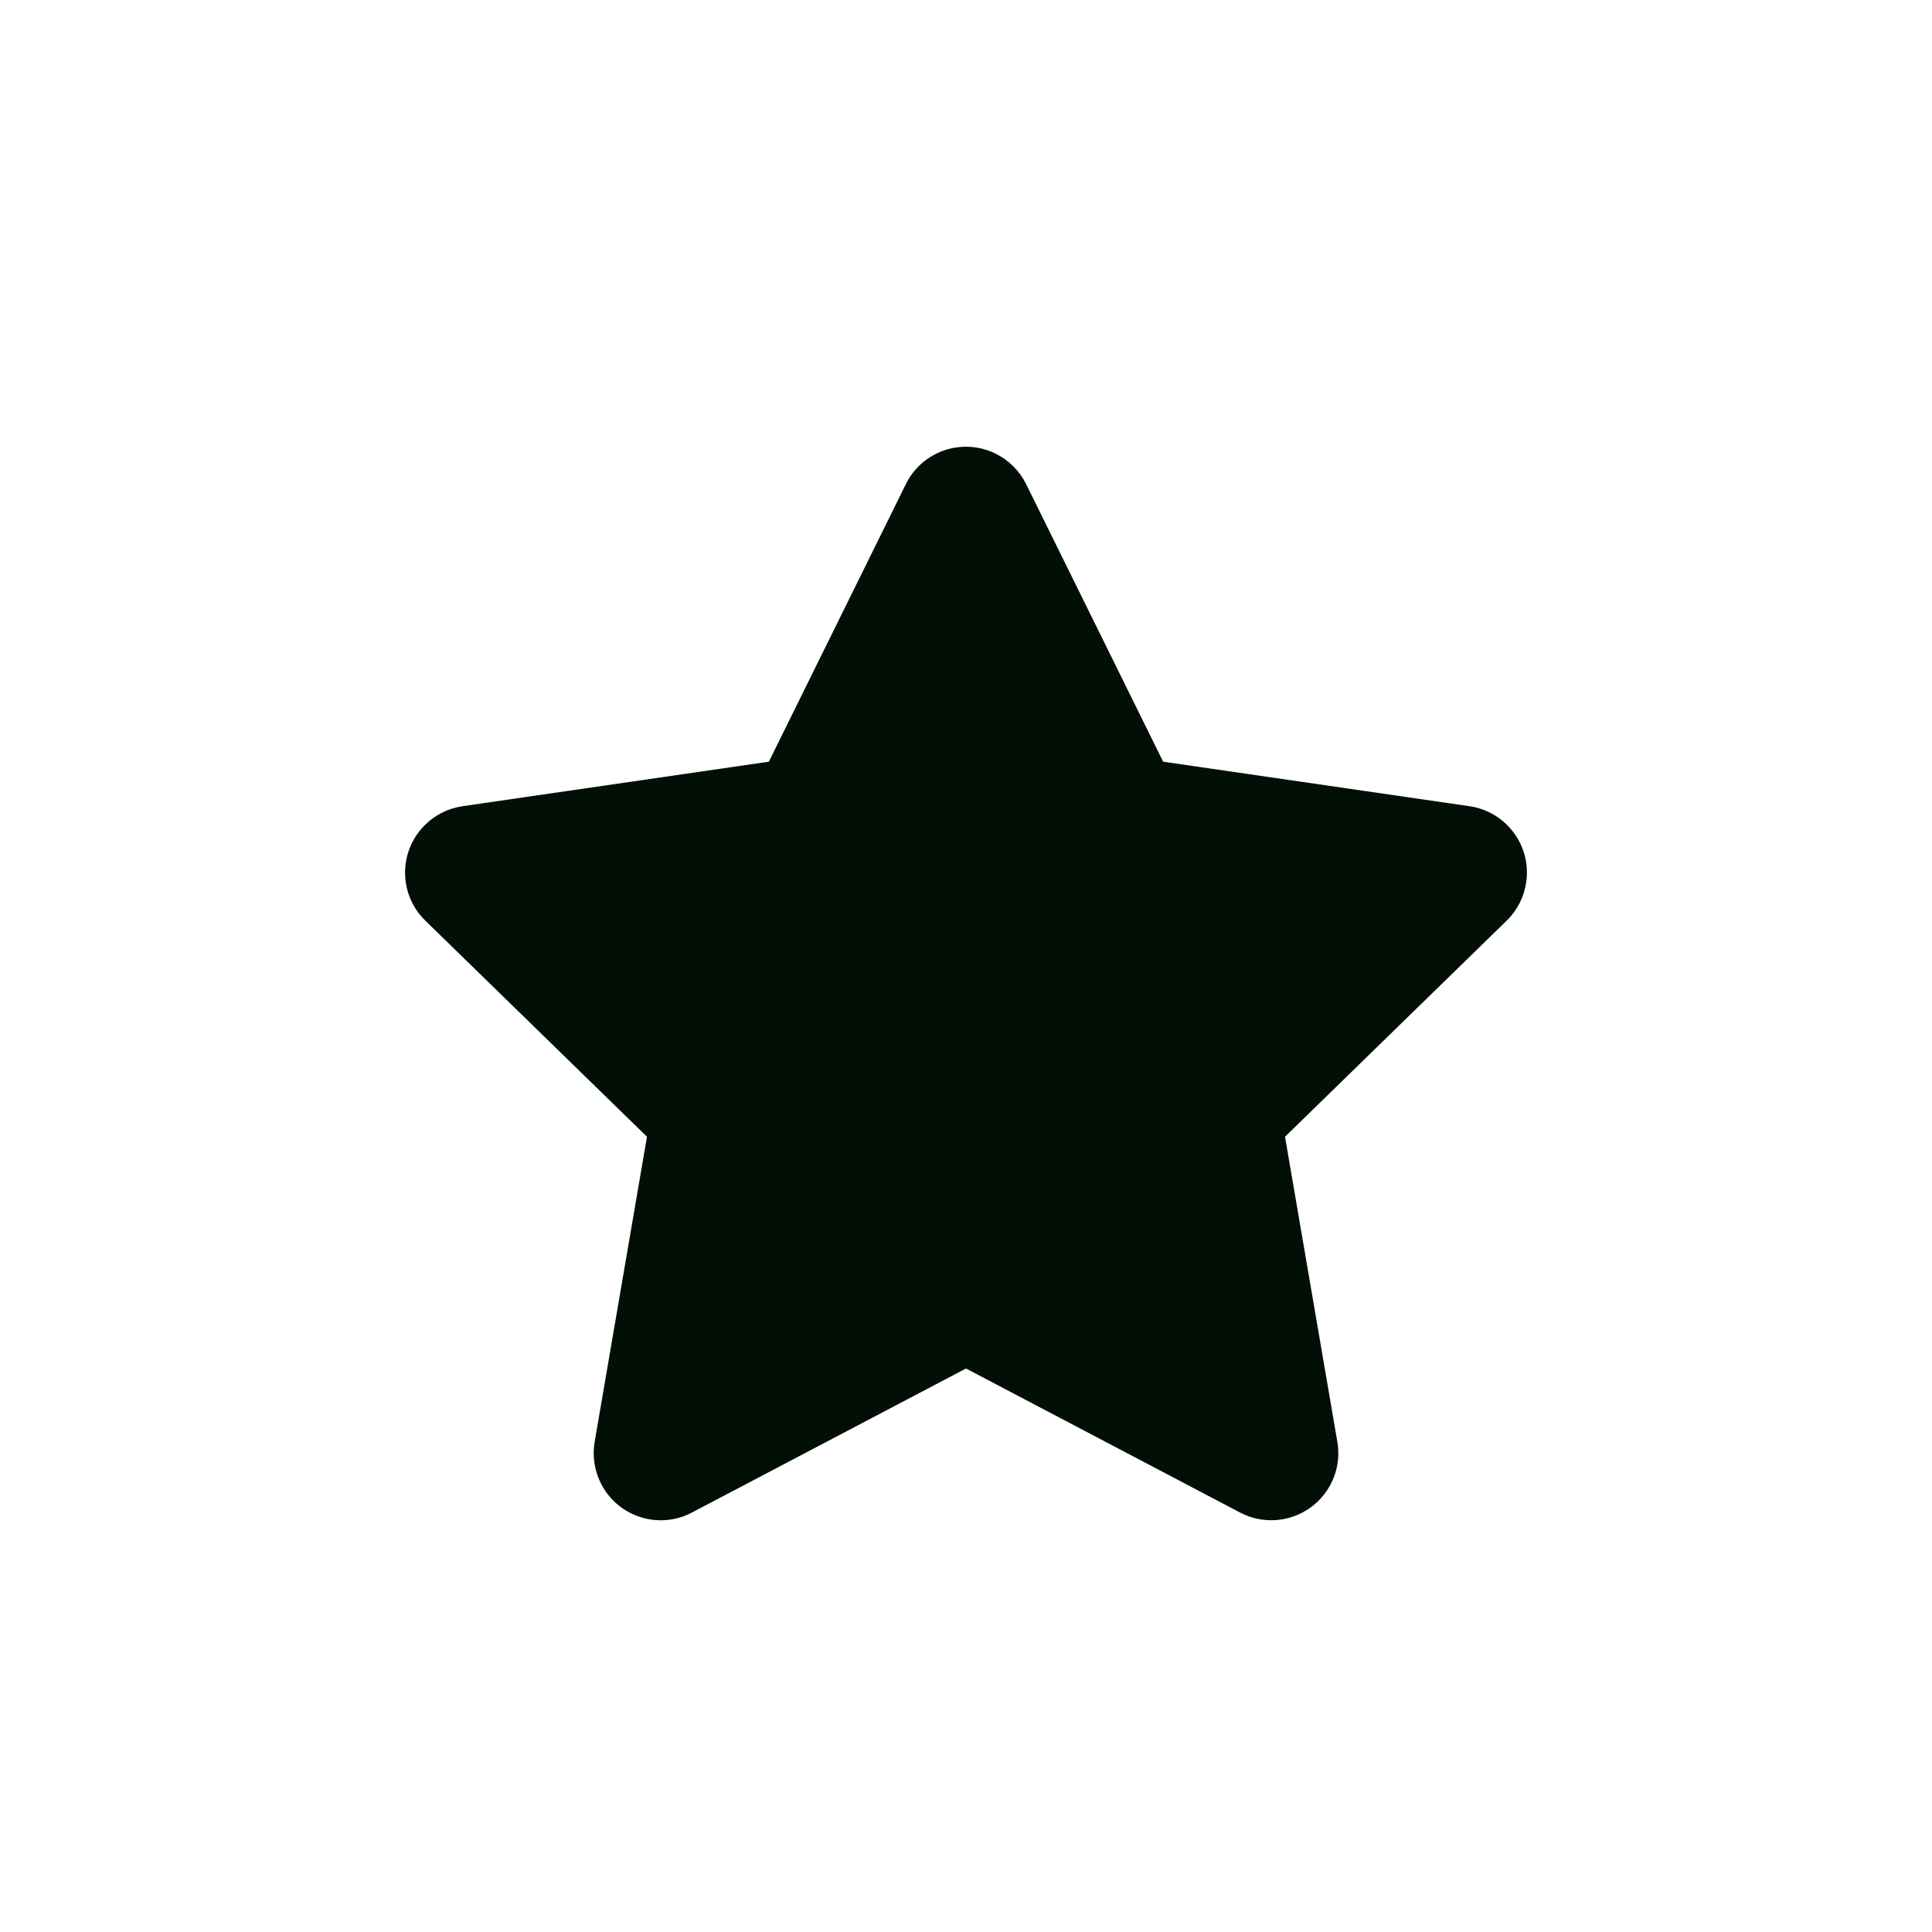
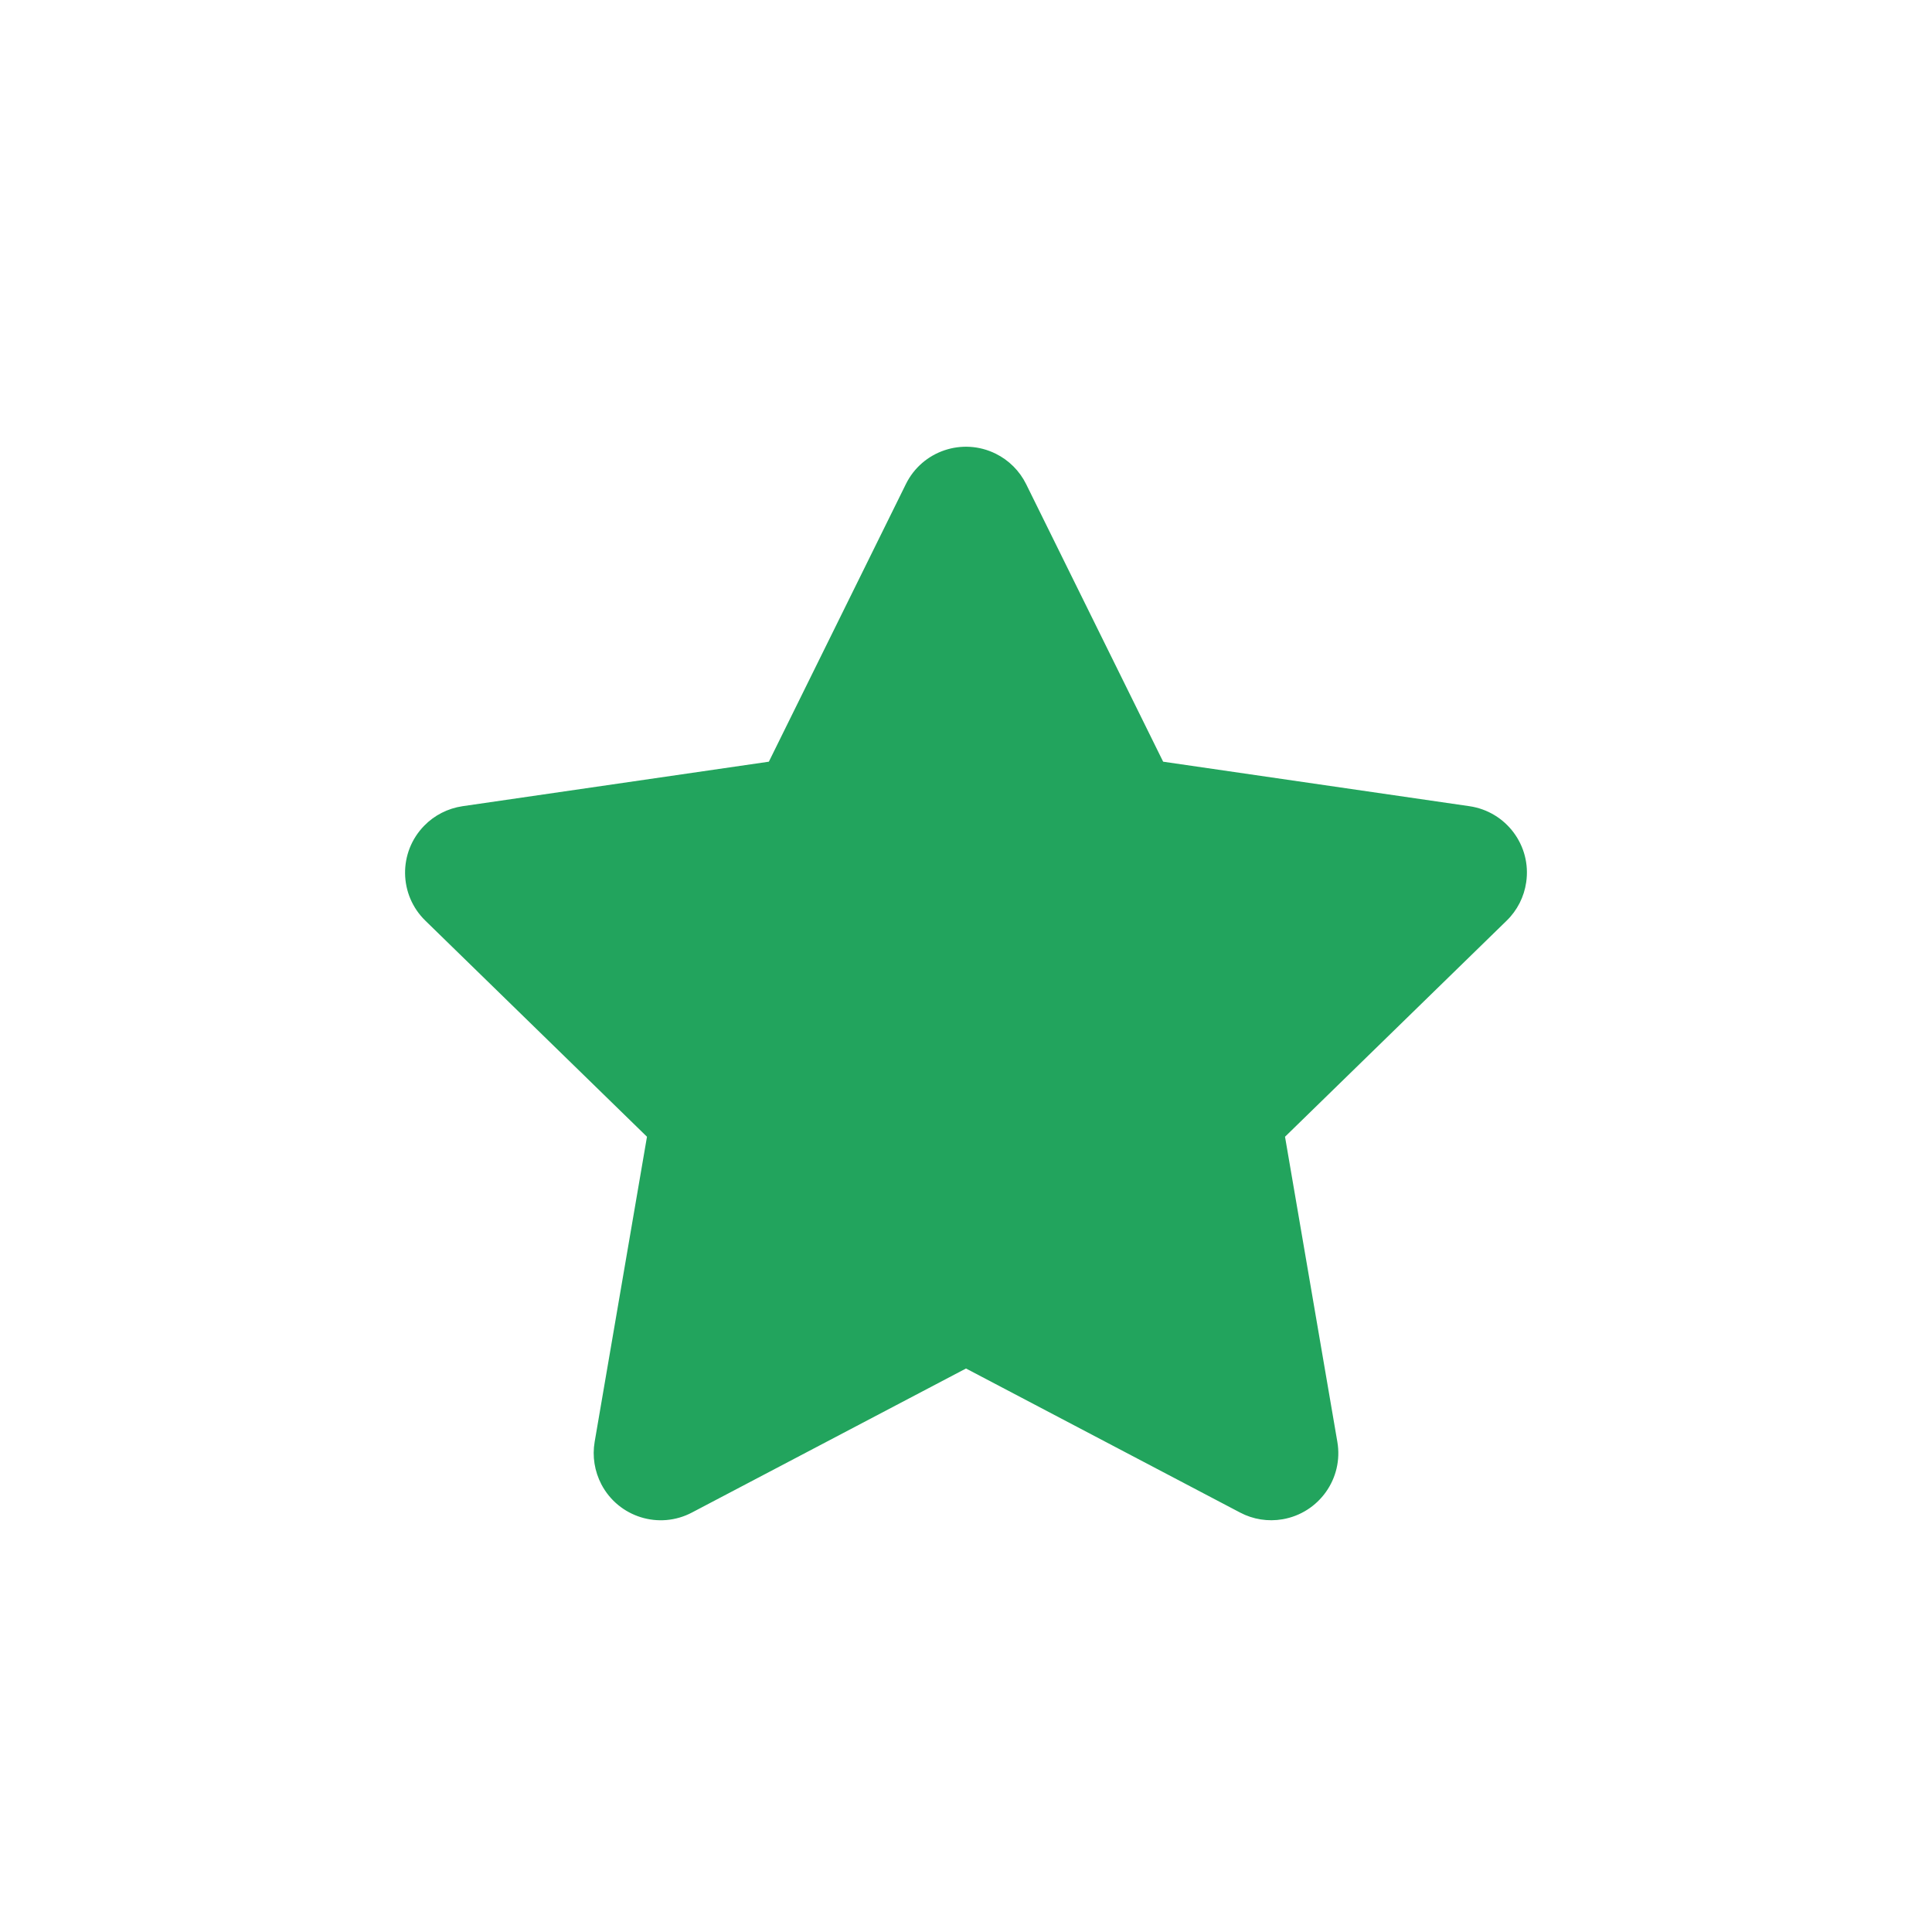
<svg xmlns="http://www.w3.org/2000/svg" width="24" height="24" viewBox="0 0 24 24" fill="none">
-   <path fill-rule="evenodd" clip-rule="evenodd" d="M12 17L8.596 18.789C8.189 19.004 7.685 18.847 7.471 18.44C7.386 18.277 7.356 18.092 7.387 17.911L8.037 14.121L5.284 11.437C4.954 11.116 4.947 10.588 5.269 10.258C5.396 10.127 5.564 10.042 5.745 10.015L9.551 9.462L11.253 6.014C11.456 5.601 11.956 5.432 12.369 5.636C12.533 5.717 12.666 5.85 12.747 6.014L14.449 9.462L18.255 10.015C18.71 10.082 19.026 10.504 18.959 10.96C18.933 11.141 18.848 11.309 18.716 11.437L15.963 14.121L16.613 17.911C16.691 18.364 16.386 18.795 15.932 18.873C15.752 18.904 15.566 18.875 15.404 18.789L12 17Z" fill="#010F07" />
+   <path fill-rule="evenodd" clip-rule="evenodd" d="M12 17L8.596 18.789C8.189 19.004 7.685 18.847 7.471 18.44C7.386 18.277 7.356 18.092 7.387 17.911L8.037 14.121L5.284 11.437C4.954 11.116 4.947 10.588 5.269 10.258C5.396 10.127 5.564 10.042 5.745 10.015L9.551 9.462L11.253 6.014C11.456 5.601 11.956 5.432 12.369 5.636C12.533 5.717 12.666 5.85 12.747 6.014L14.449 9.462L18.255 10.015C18.71 10.082 19.026 10.504 18.959 10.96C18.933 11.141 18.848 11.309 18.716 11.437L15.963 14.121L16.613 17.911C16.691 18.364 16.386 18.795 15.932 18.873C15.752 18.904 15.566 18.875 15.404 18.789L12 17Z" fill="#22A45D" />
</svg>
